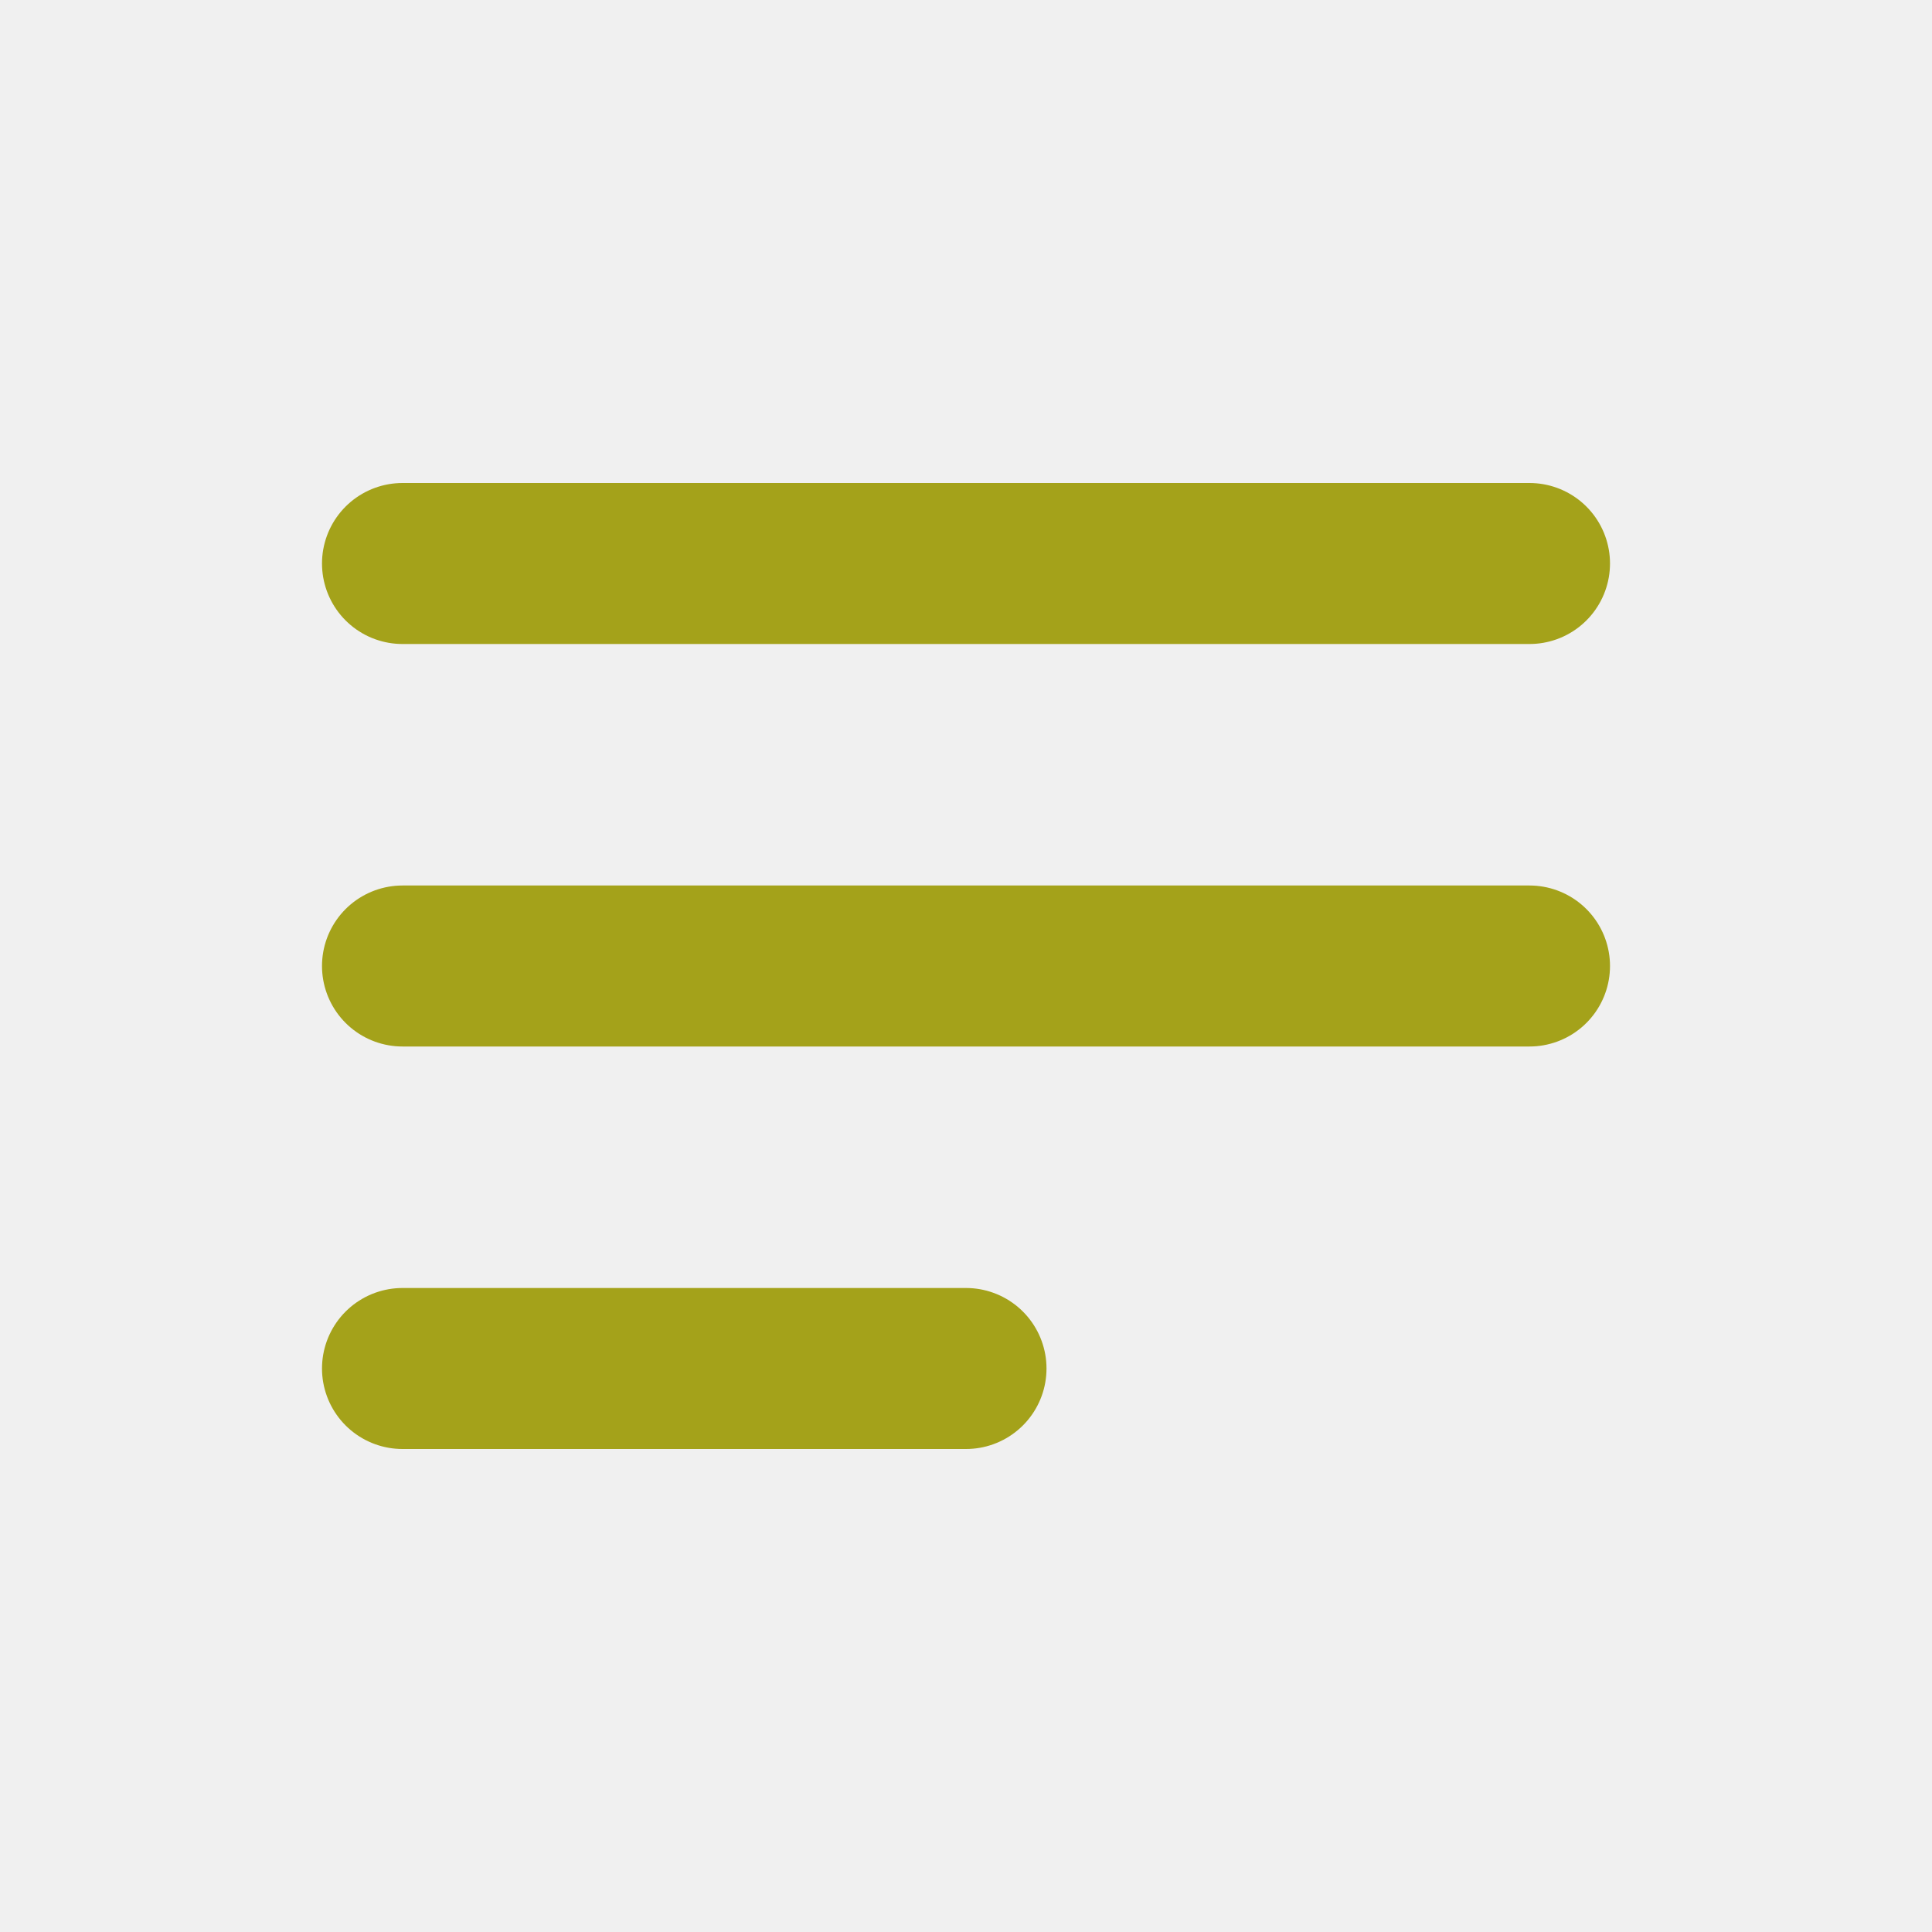
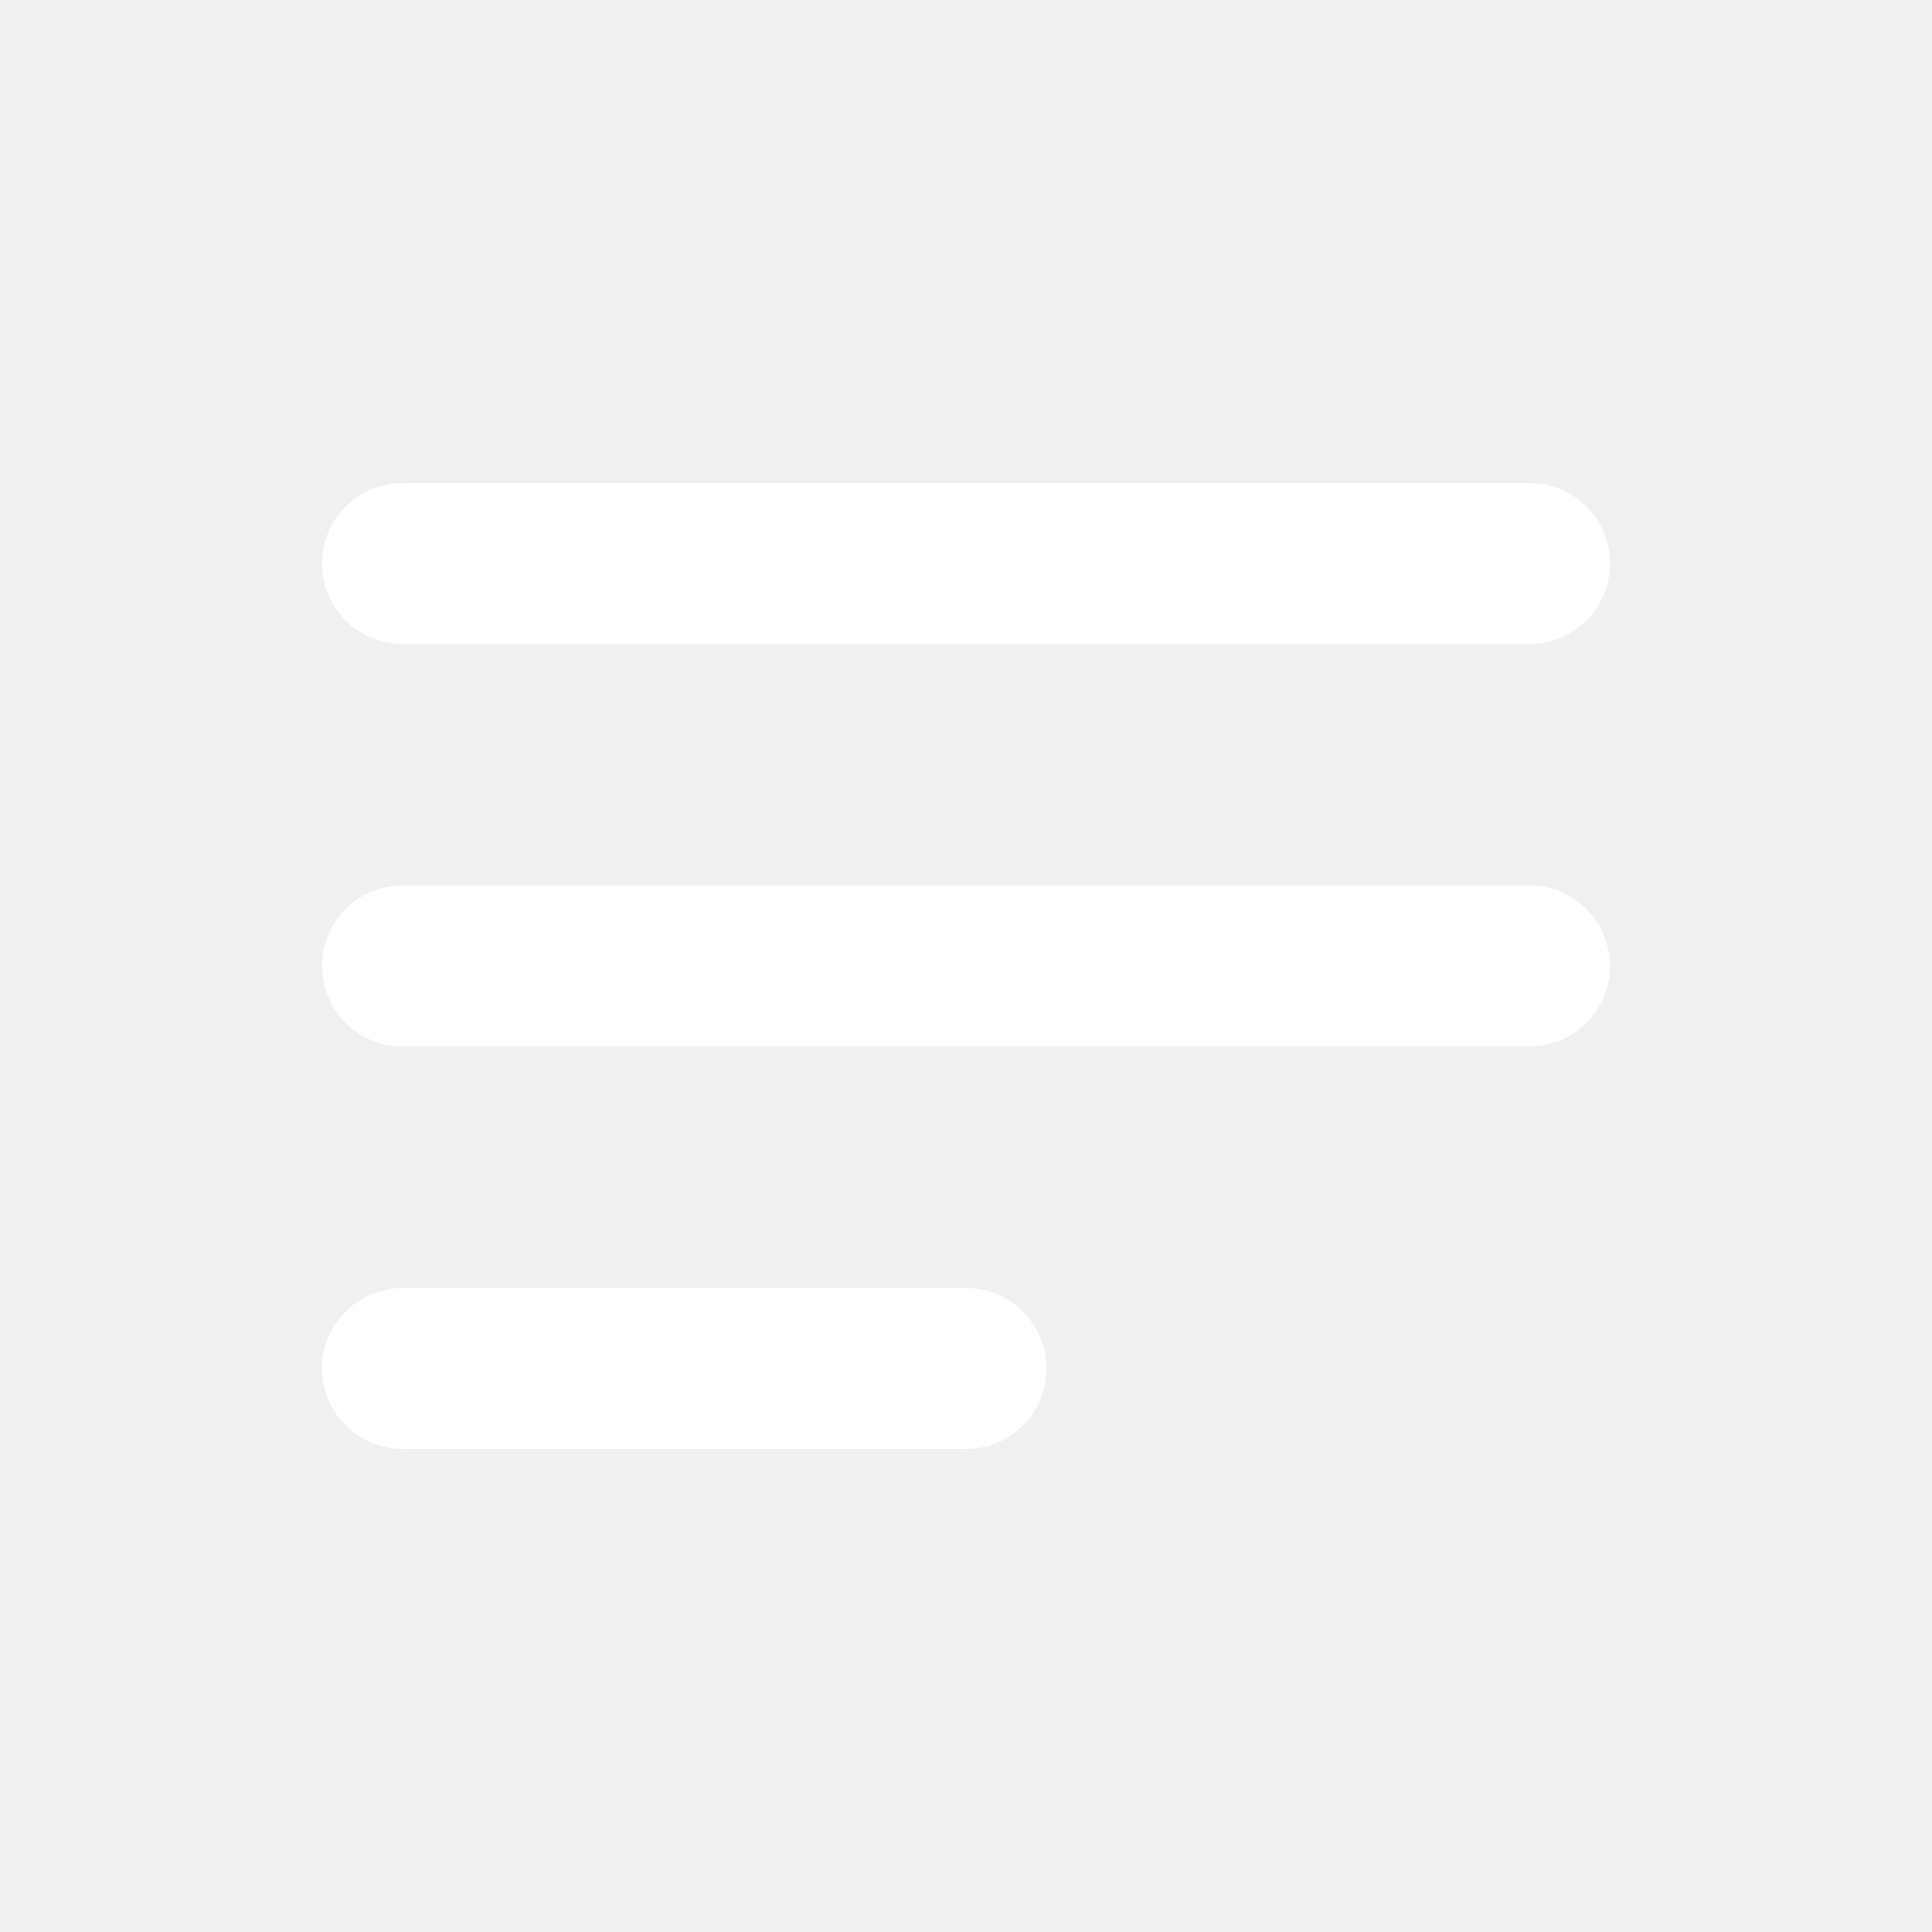
<svg xmlns="http://www.w3.org/2000/svg" width="800px" height="800px" viewBox="0 0 24 24" fill="none">
  <g id="SVGRepo_bgCarrier" stroke-width="0" />
  <g id="SVGRepo_tracerCarrier" stroke-linecap="round" stroke-linejoin="round" />
  <g id="SVGRepo_iconCarrier">
-     <path d="M5 7H19" stroke="#a4a21a" stroke-width="2" stroke-linecap="round" stroke-linejoin="round" />
-     <path d="M5 12H19" stroke="#a4a21a" stroke-width="2" stroke-linecap="round" stroke-linejoin="round" />
-     <path d="M5 17H12" stroke="#a4a21a" stroke-width="2" stroke-linecap="round" stroke-linejoin="round" />
+     <path d="M5 7H19" stroke="#fff" stroke-width="2" stroke-linecap="round" stroke-linejoin="round" />
+     <path d="M5 12H19" stroke="#fff" stroke-width="2" stroke-linecap="round" stroke-linejoin="round" />
+     <path d="M5 17H12" stroke="#fff" stroke-width="2" stroke-linecap="round" stroke-linejoin="round" />
  </g>
</svg>
